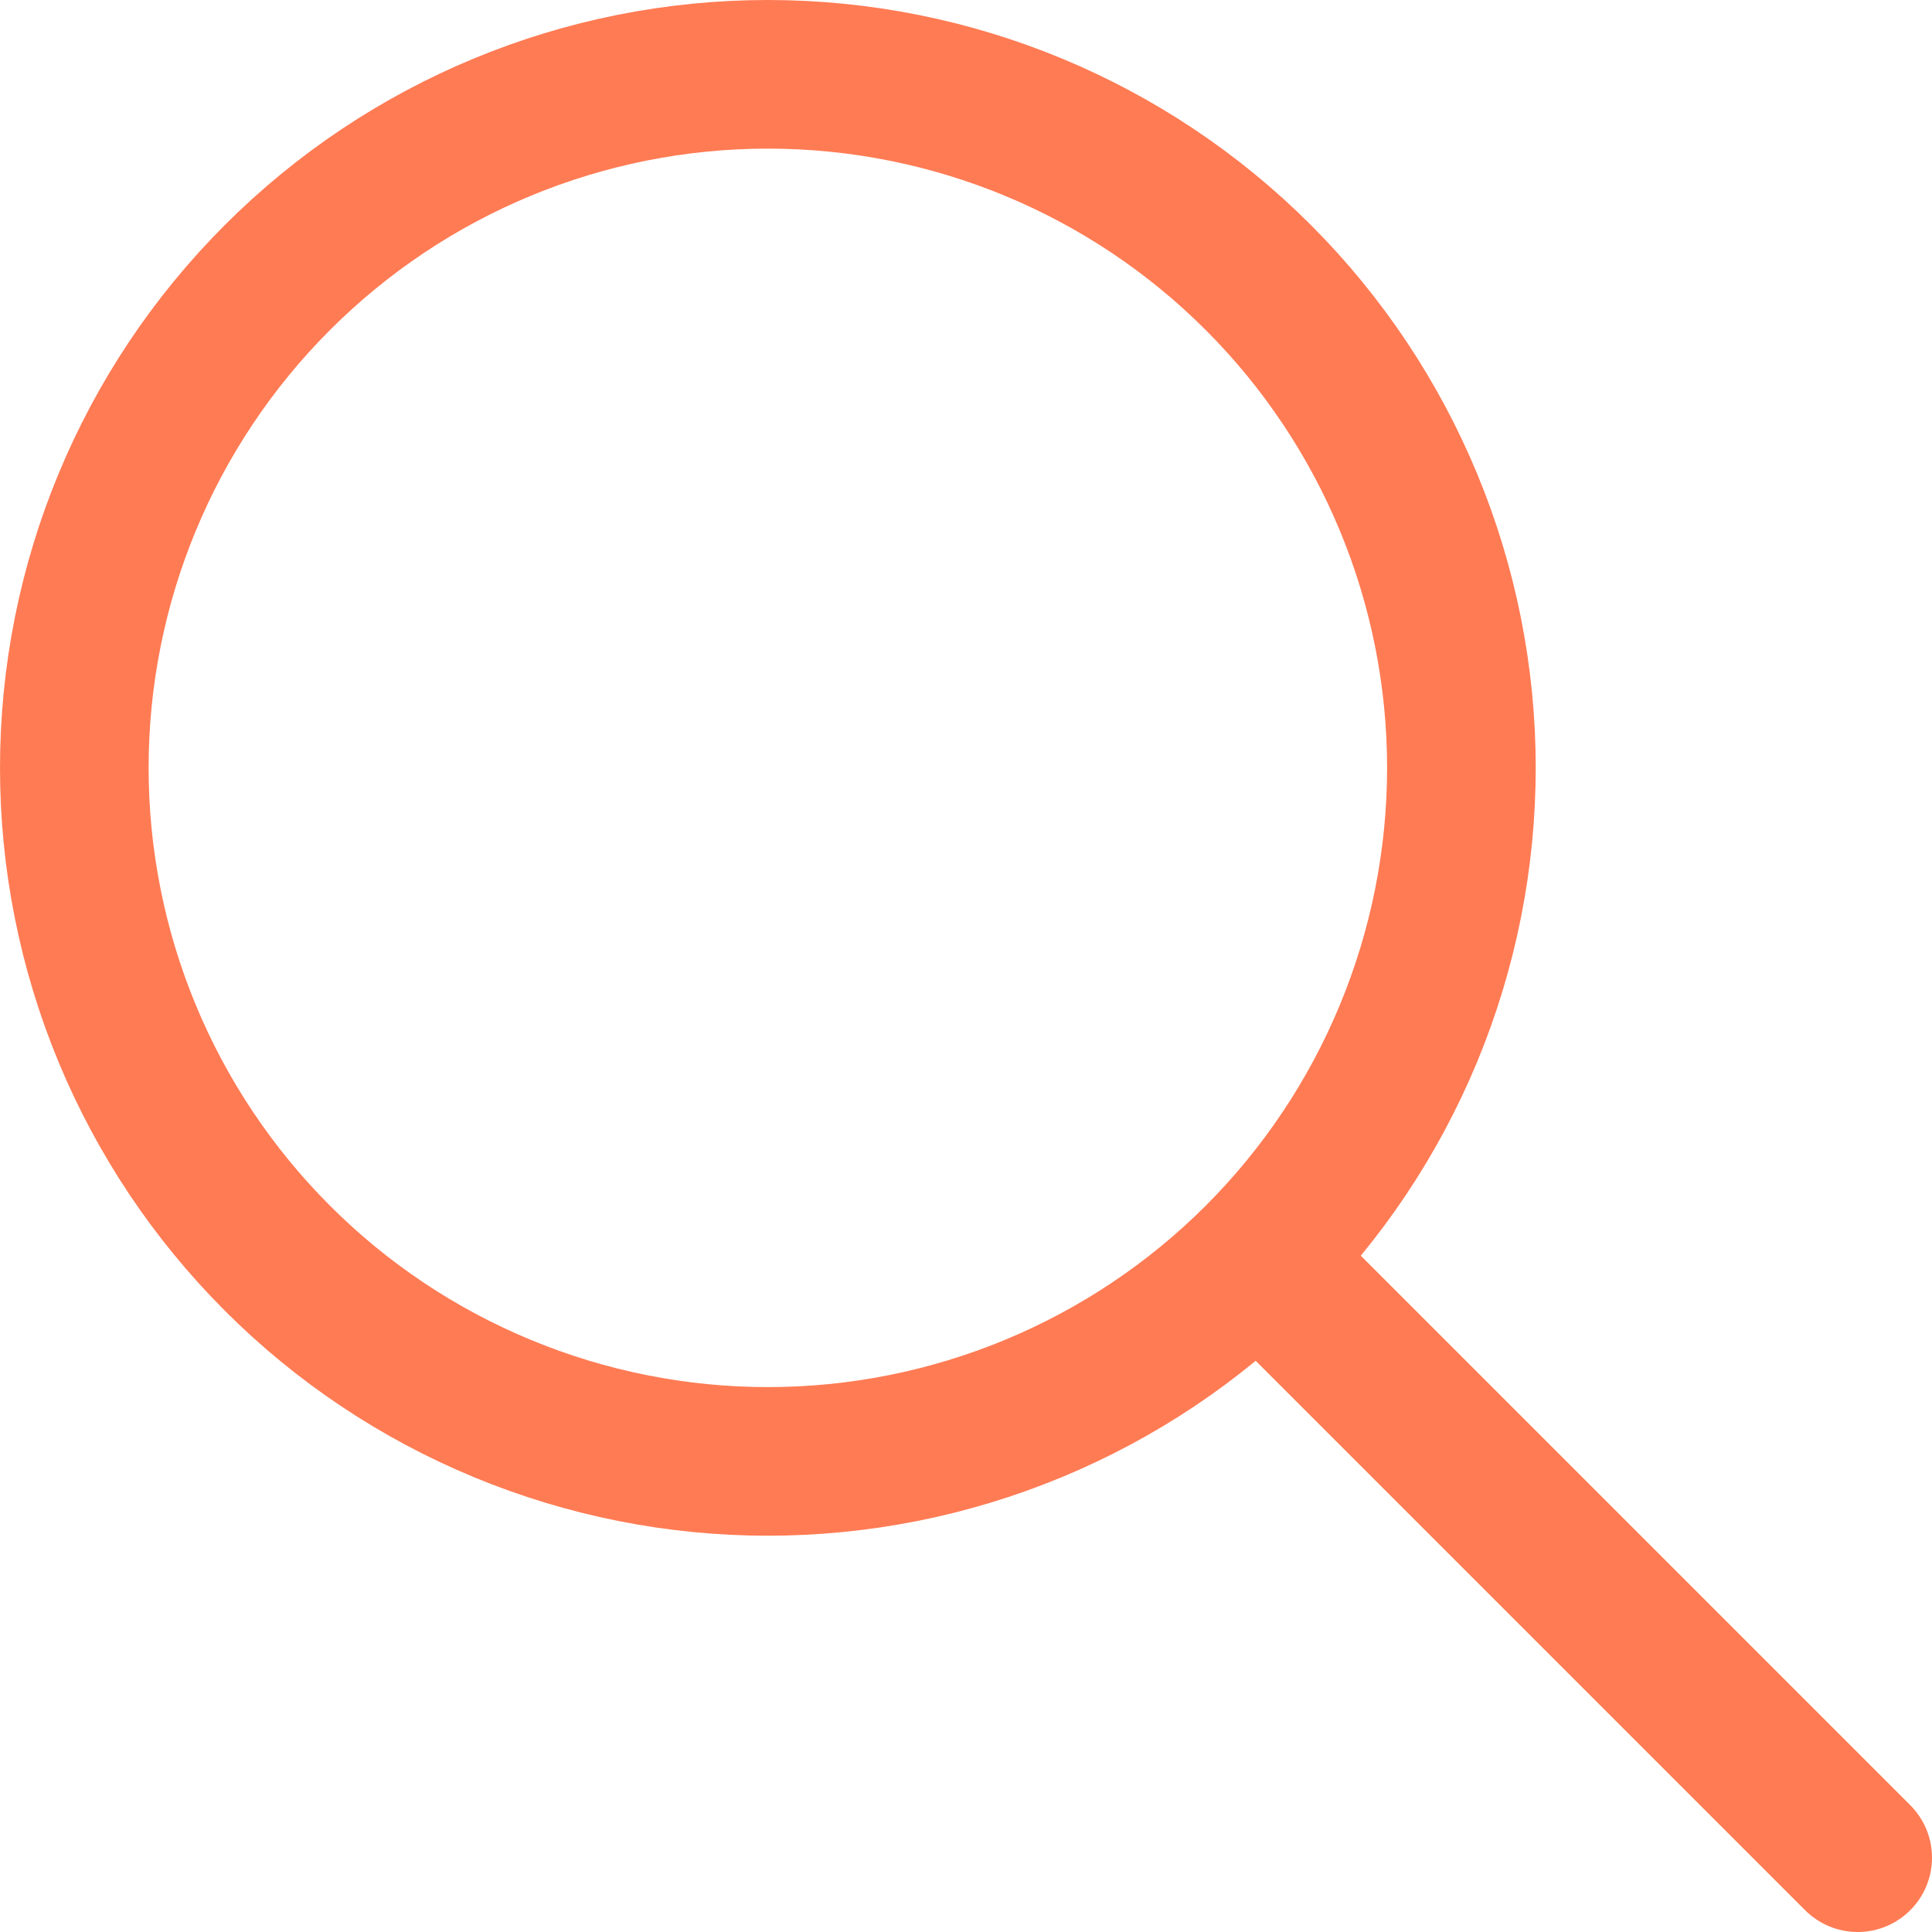
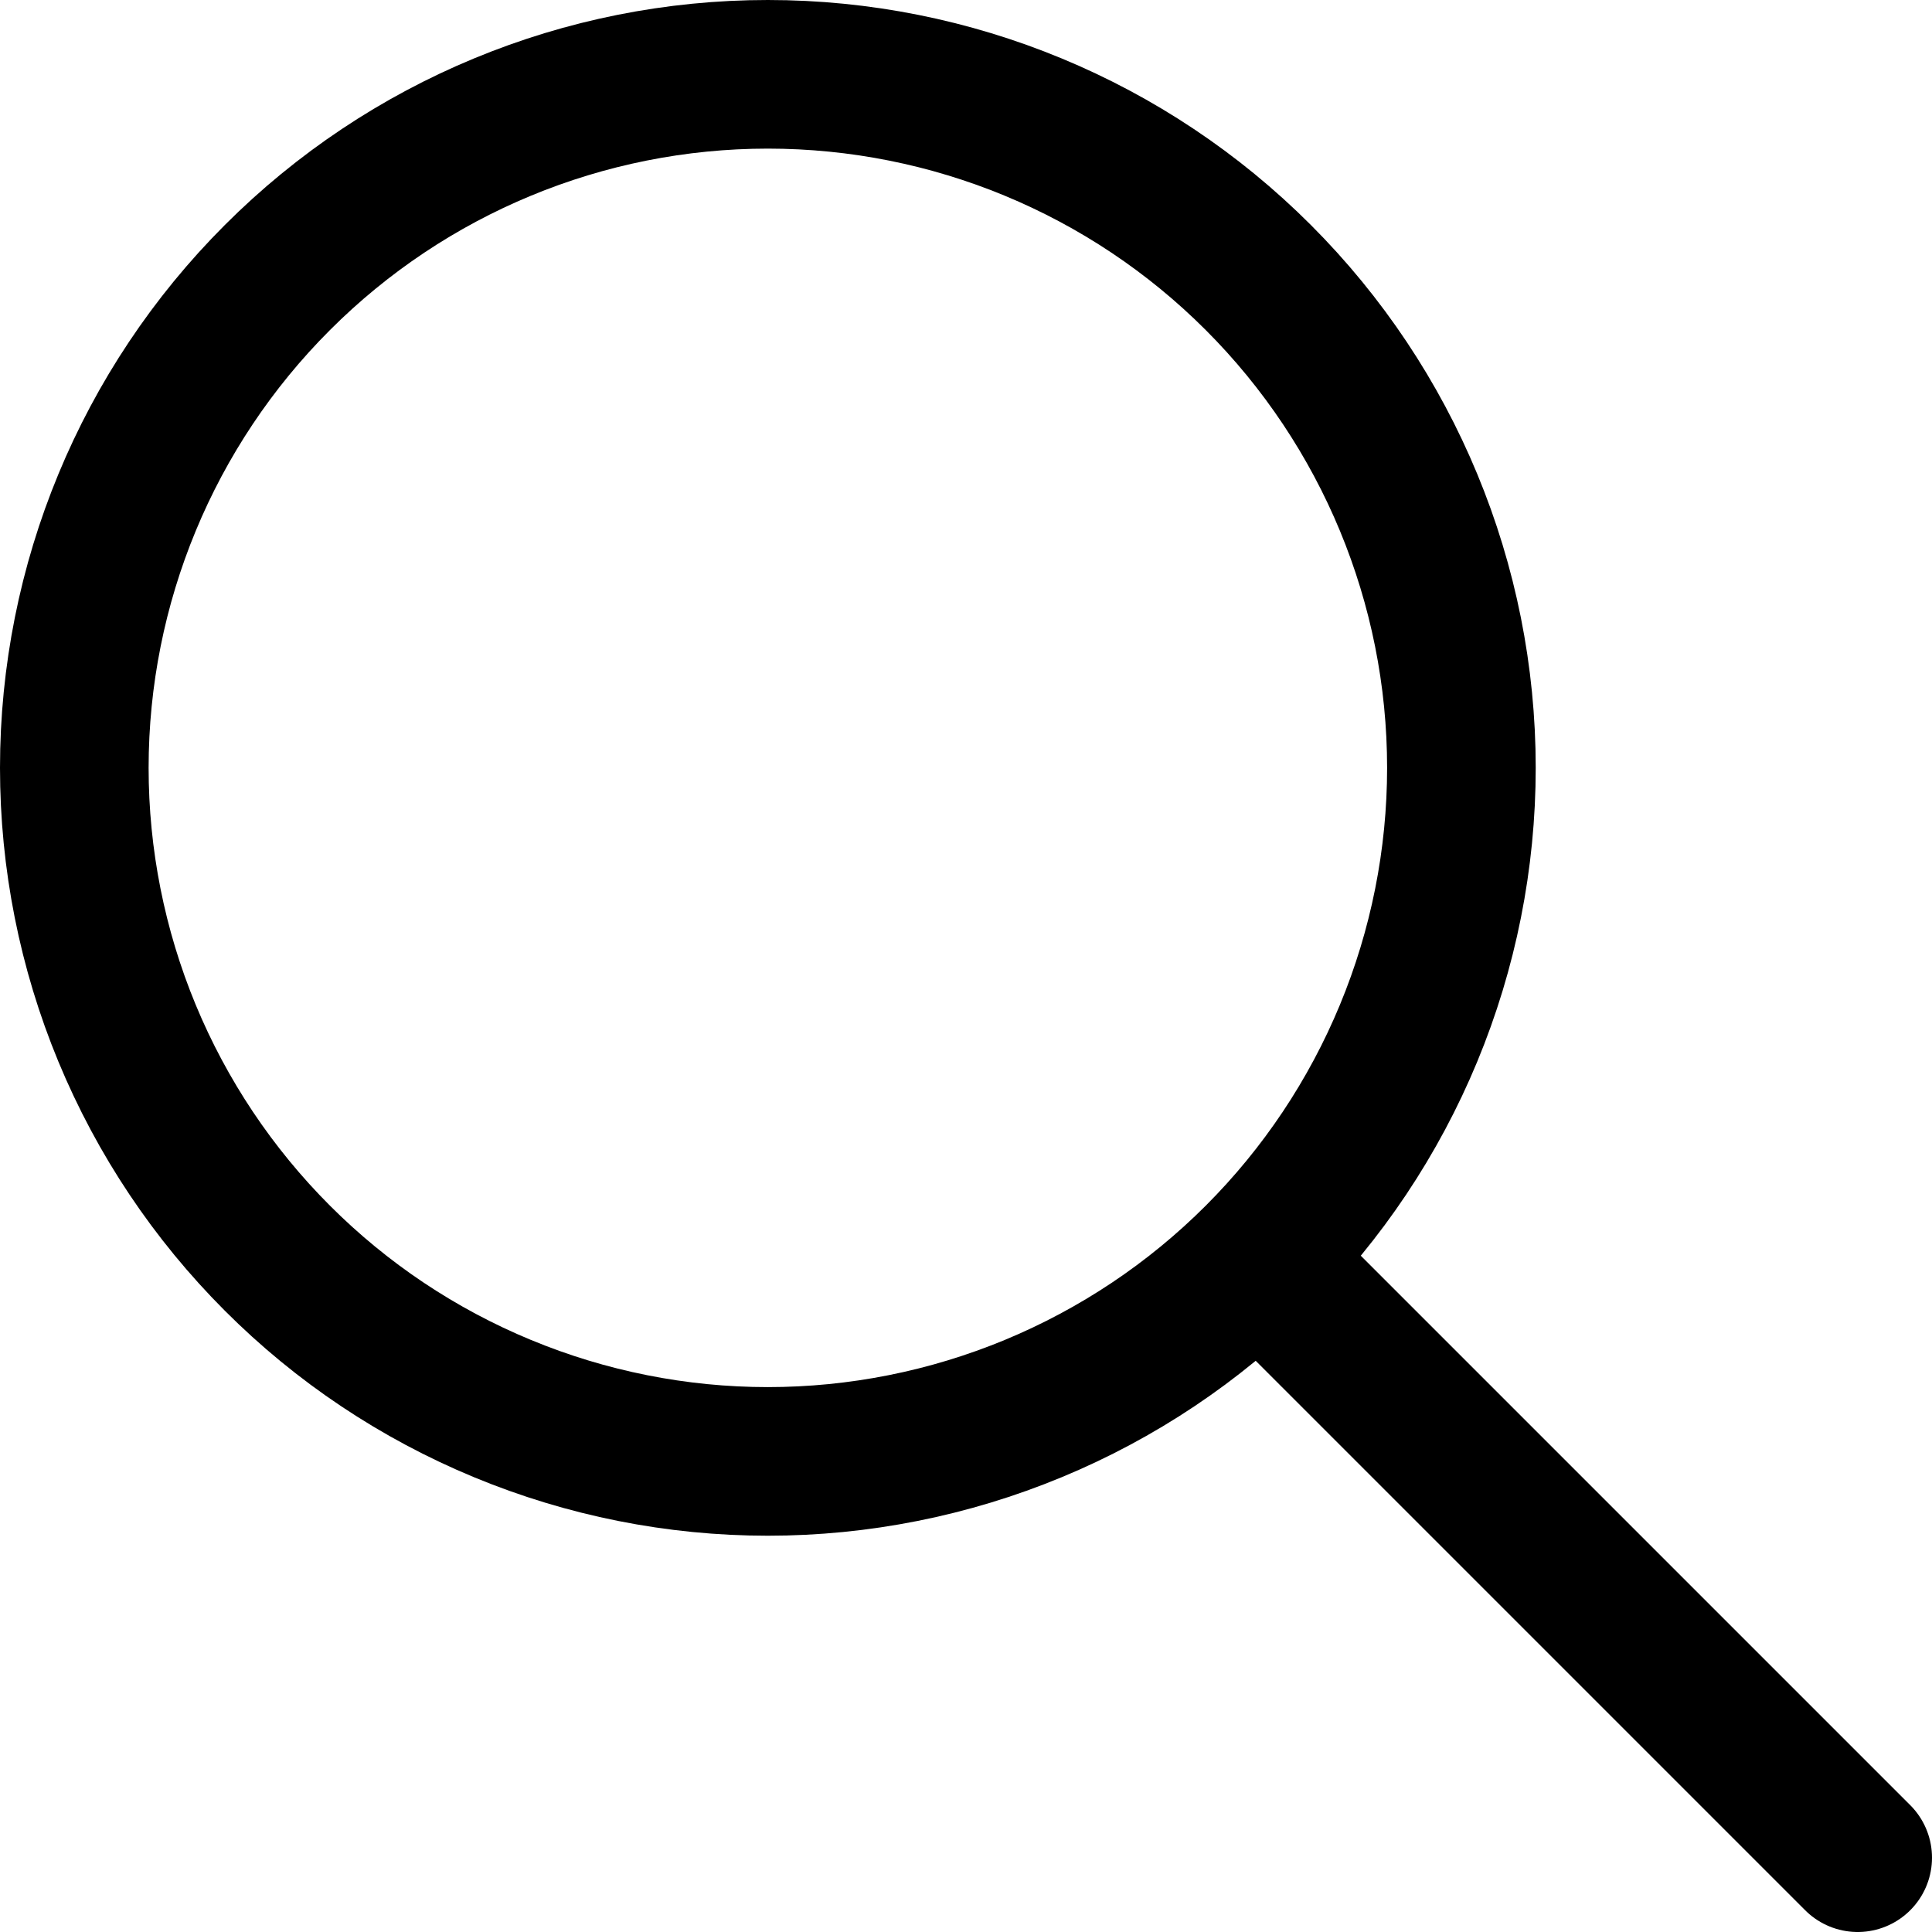
- <svg xmlns="http://www.w3.org/2000/svg" width="26" height="26" viewBox="0 0 26 26" fill="none">
-   <path d="M25 25L17 17M19.667 10.333C19.667 11.559 19.425 12.773 18.956 13.905C18.487 15.037 17.8 16.066 16.933 16.933C16.066 17.8 15.037 18.487 13.905 18.956C12.773 19.425 11.559 19.667 10.333 19.667C9.108 19.667 7.894 19.425 6.762 18.956C5.629 18.487 4.6 17.8 3.734 16.933C2.867 16.066 2.179 15.037 1.71 13.905C1.241 12.773 1 11.559 1 10.333C1 7.858 1.983 5.484 3.734 3.734C5.484 1.983 7.858 1 10.333 1C12.809 1 15.183 1.983 16.933 3.734C18.683 5.484 19.667 7.858 19.667 10.333Z" stroke="#FF7B54" stroke-width="2" stroke-linecap="round" stroke-linejoin="round" />
+ <svg xmlns="http://www.w3.org/2000/svg" width="12" height="12" viewBox="0 0 26 26" fill="none">
+   <path d="M25 25L17 17M19.667 10.333C19.667 11.559 19.425 12.773 18.956 13.905C18.487 15.037 17.8 16.066 16.933 16.933C16.066 17.8 15.037 18.487 13.905 18.956C12.773 19.425 11.559 19.667 10.333 19.667C9.108 19.667 7.894 19.425 6.762 18.956C5.629 18.487 4.6 17.8 3.734 16.933C2.867 16.066 2.179 15.037 1.71 13.905C1.241 12.773 1 11.559 1 10.333C1 7.858 1.983 5.484 3.734 3.734C5.484 1.983 7.858 1 10.333 1C12.809 1 15.183 1.983 16.933 3.734C18.683 5.484 19.667 7.858 19.667 10.333Z" stroke="#000" stroke-width="2" stroke-linecap="round" stroke-linejoin="round" />
</svg>
